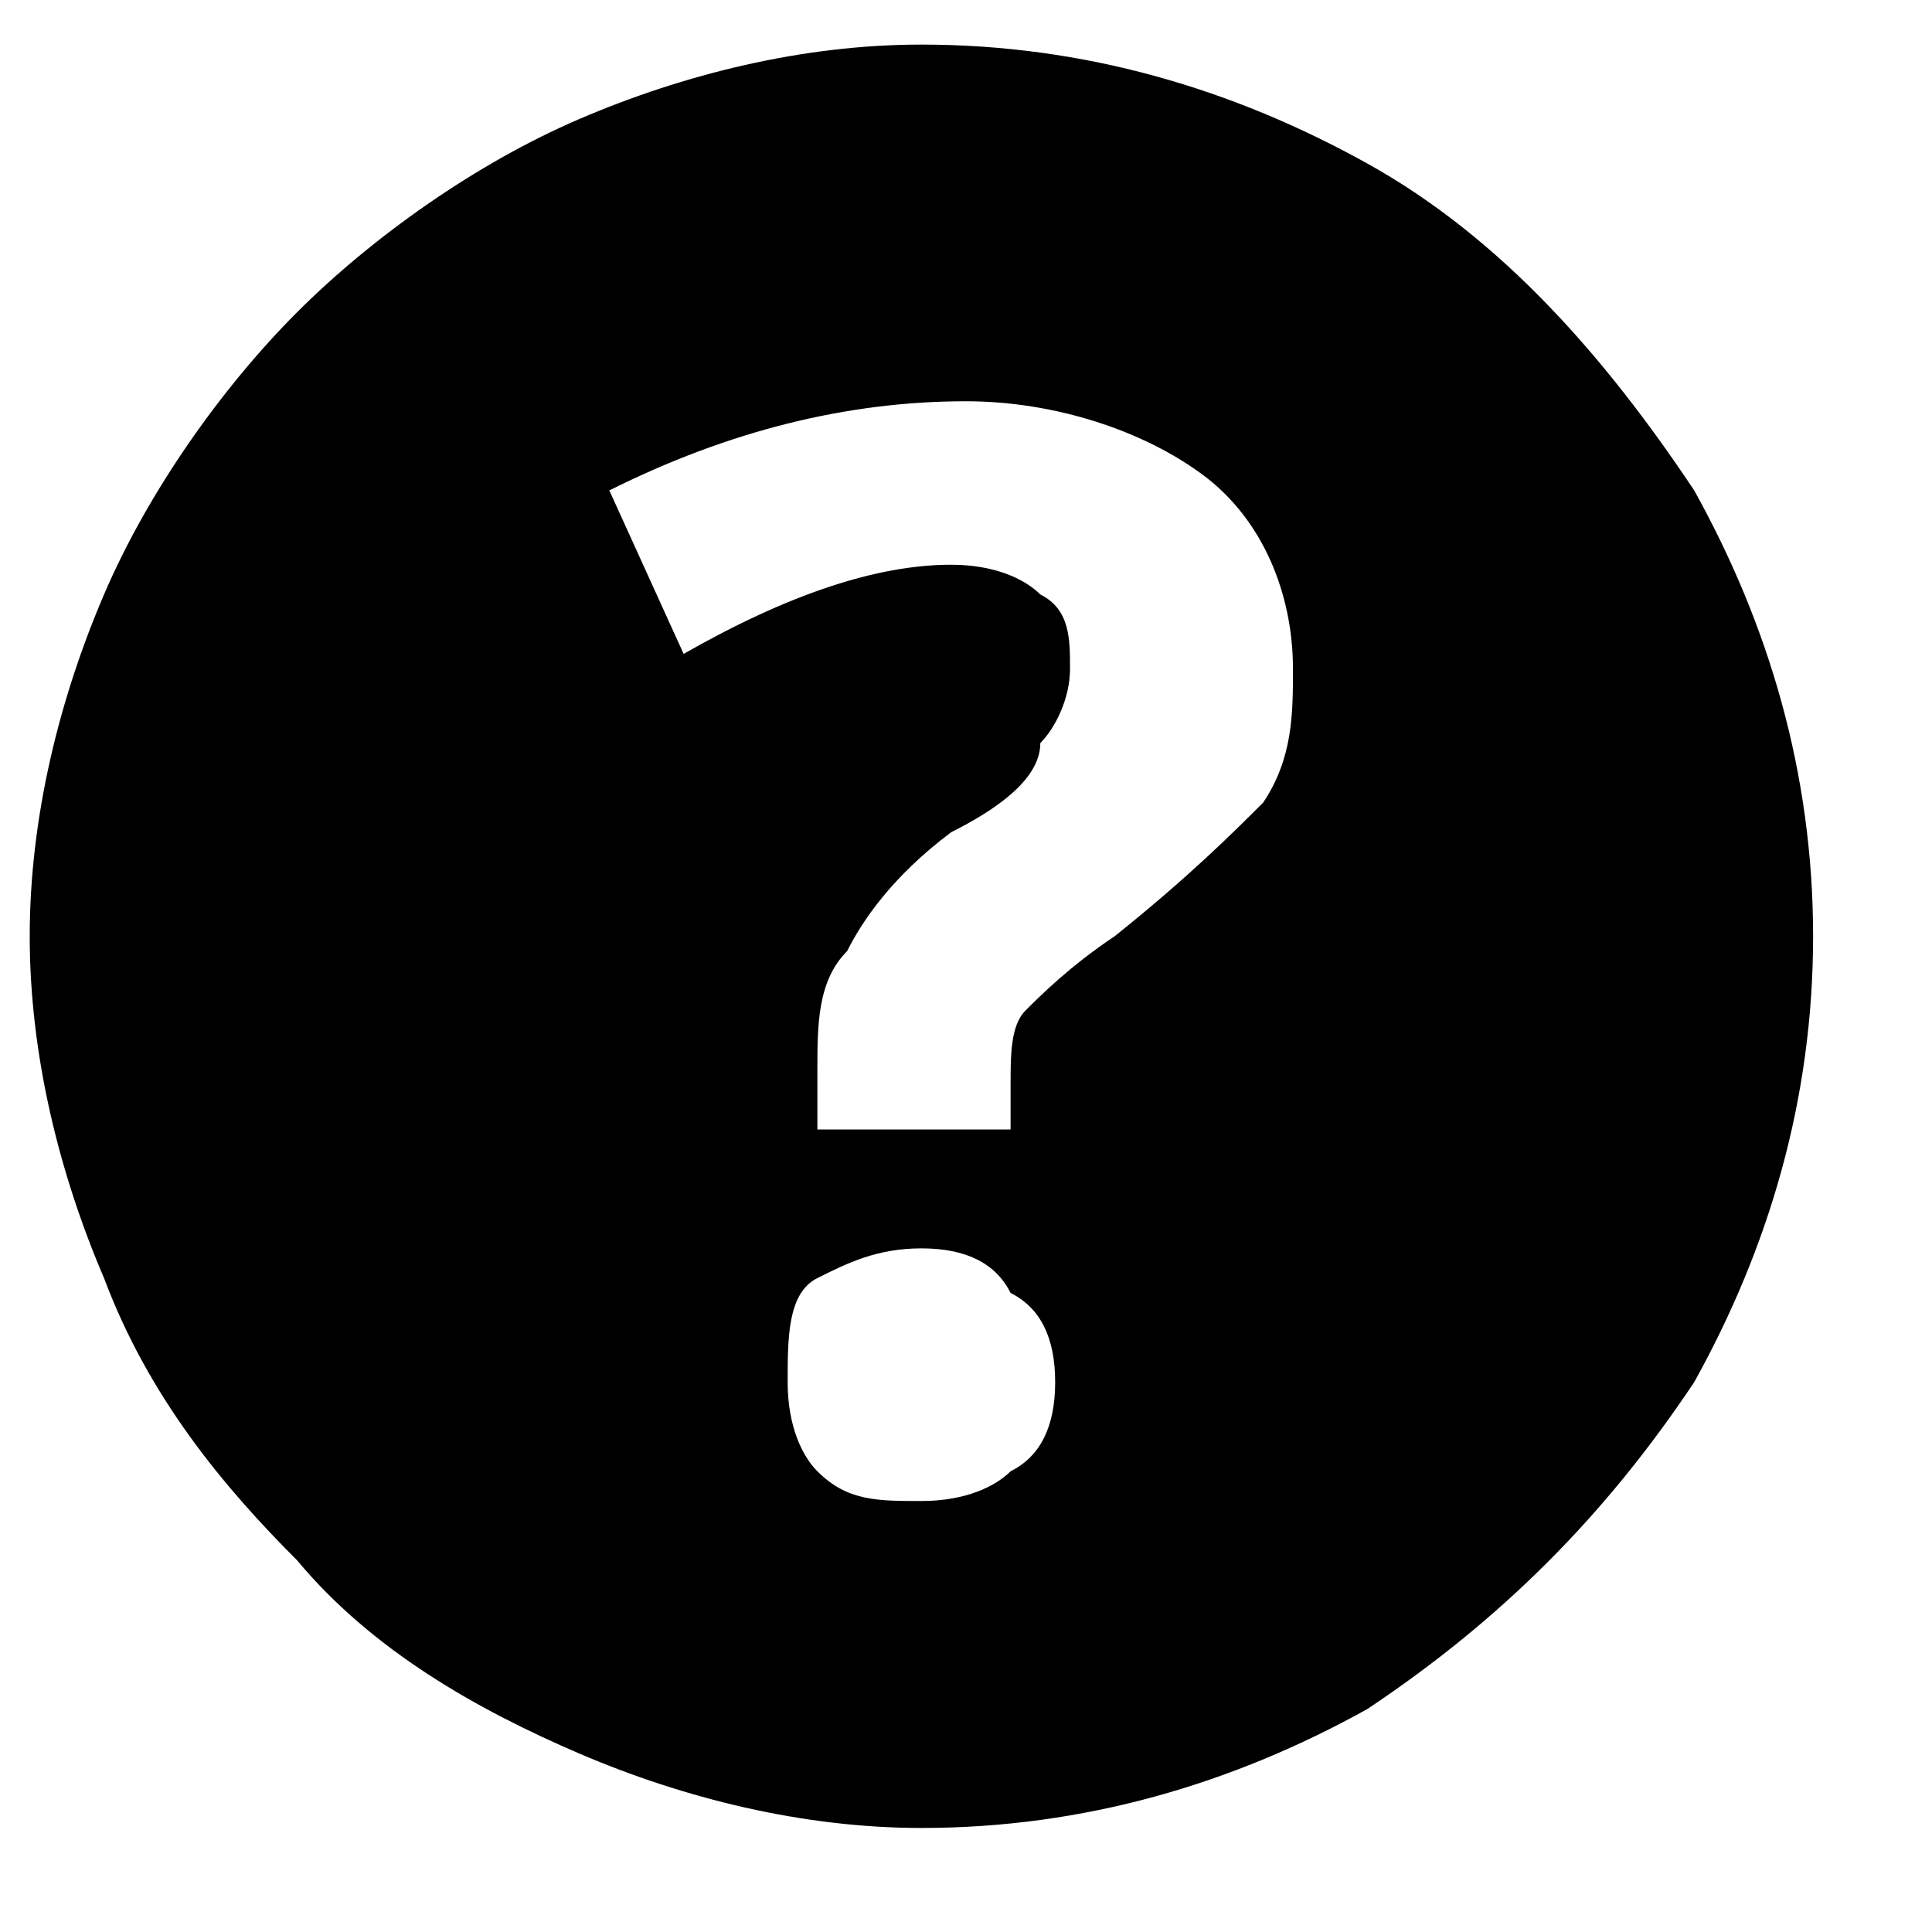
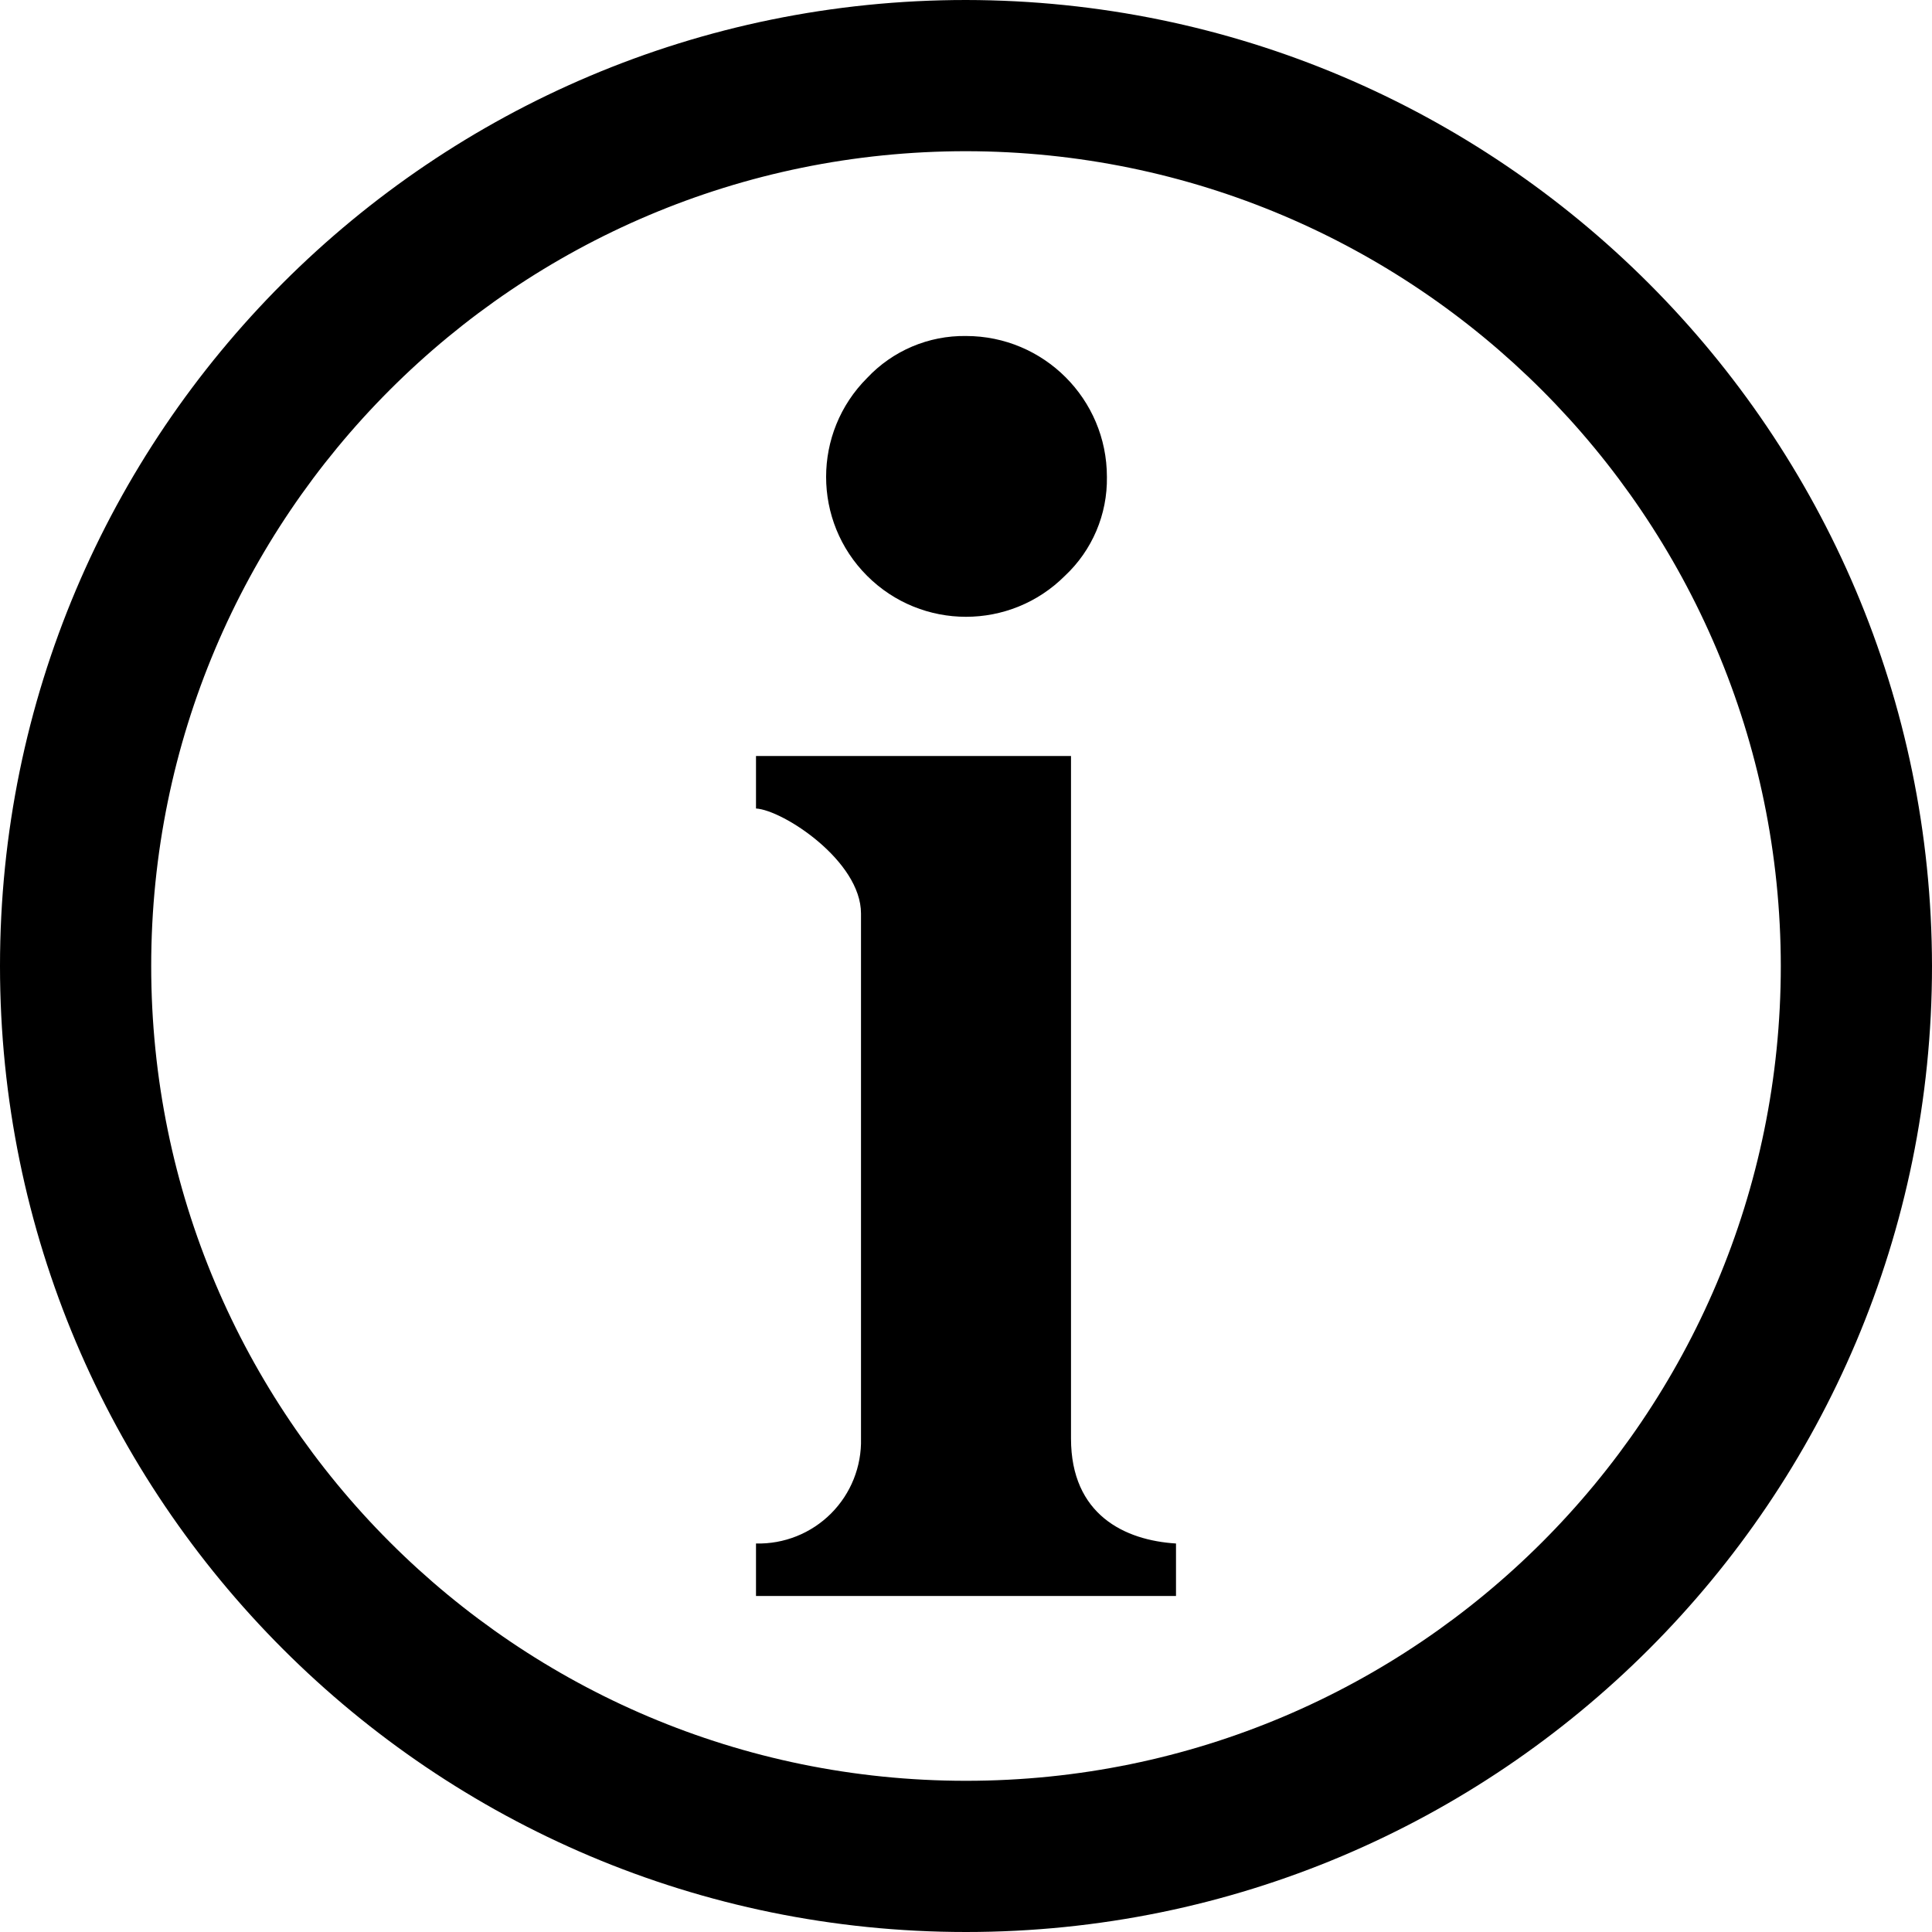
- <svg xmlns="http://www.w3.org/2000/svg" version="1.1" id="Layer_1" x="0px" y="0px" viewBox="0 0 13 13" style="enable-background:new 0 0 13 13;" xml:space="preserve">
-   <g>
-     <path d="M9.2,11.5c-0.9,0.5-1.9,0.8-3,0.8c-0.8,0-1.6-0.2-2.3-0.5S2.5,11.1,2,10.5C1.5,10,1,9.4,0.7,8.6   C0.4,7.9,0.2,7.1,0.2,6.3c0-0.8,0.2-1.6,0.5-2.3C1,3.3,1.5,2.6,2,2.1c0.5-0.5,1.2-1,1.9-1.3s1.5-0.5,2.3-0.5c1.1,0,2.1,0.3,3,0.8   c0.9,0.5,1.6,1.3,2.2,2.2c0.5,0.9,0.8,1.9,0.8,3c0,1.1-0.3,2.1-0.8,3C10.8,10.2,10.1,10.9,9.2,11.5z M6.8,7.6V7.3   c0-0.2,0-0.4,0.1-0.5C7,6.7,7.2,6.5,7.5,6.3C8,5.9,8.3,5.6,8.5,5.4c0.2-0.3,0.2-0.6,0.2-0.9c0-0.5-0.2-1-0.6-1.3   c-0.4-0.3-1-0.5-1.6-0.5c-0.8,0-1.6,0.2-2.4,0.6l0.5,1.1C5.3,4,5.9,3.8,6.4,3.8C6.7,3.8,6.9,3.9,7,4c0.2,0.1,0.2,0.3,0.2,0.5   c0,0.2-0.1,0.4-0.2,0.5C7,5.2,6.8,5.4,6.4,5.6C6,5.9,5.8,6.2,5.7,6.4C5.5,6.6,5.5,6.9,5.5,7.2v0.4H6.8z M6.2,10.1   c0.3,0,0.5-0.1,0.6-0.2C7,9.8,7.1,9.6,7.1,9.3C7.1,9,7,8.8,6.8,8.7C6.7,8.5,6.5,8.4,6.2,8.4c-0.3,0-0.5,0.1-0.7,0.2S5.3,9,5.3,9.3   c0,0.3,0.1,0.5,0.2,0.6C5.7,10.1,5.9,10.1,6.2,10.1z" />
-   </g>
+ <svg xmlns="http://www.w3.org/2000/svg" id="Layer_1" data-name="Layer 1" viewBox="0 0 92 92">
+   <path d="M36,36v2.5c1.3.08,5,2.5,5,5v25a4.88,4.88,0,0,1-5,5V76H56V73.5c-2.43-.15-5-1.36-5-5V36ZM46,16a6.33,6.33,0,0,0-4.71,2,6.66,6.66,0,0,0,0,9.42,6.66,6.66,0,0,0,9.42,0,6.31,6.31,0,0,0,2-4.71A6.71,6.71,0,0,0,46,16Z" />
+   <path d="M46,0A46,46,0,1,0,92,46,46.06,46.06,0,0,0,46,0ZM84.8,46A38.8,38.8,0,1,1,46,7.2,38.84,38.84,0,0,1,84.8,46Z" />
</svg>
